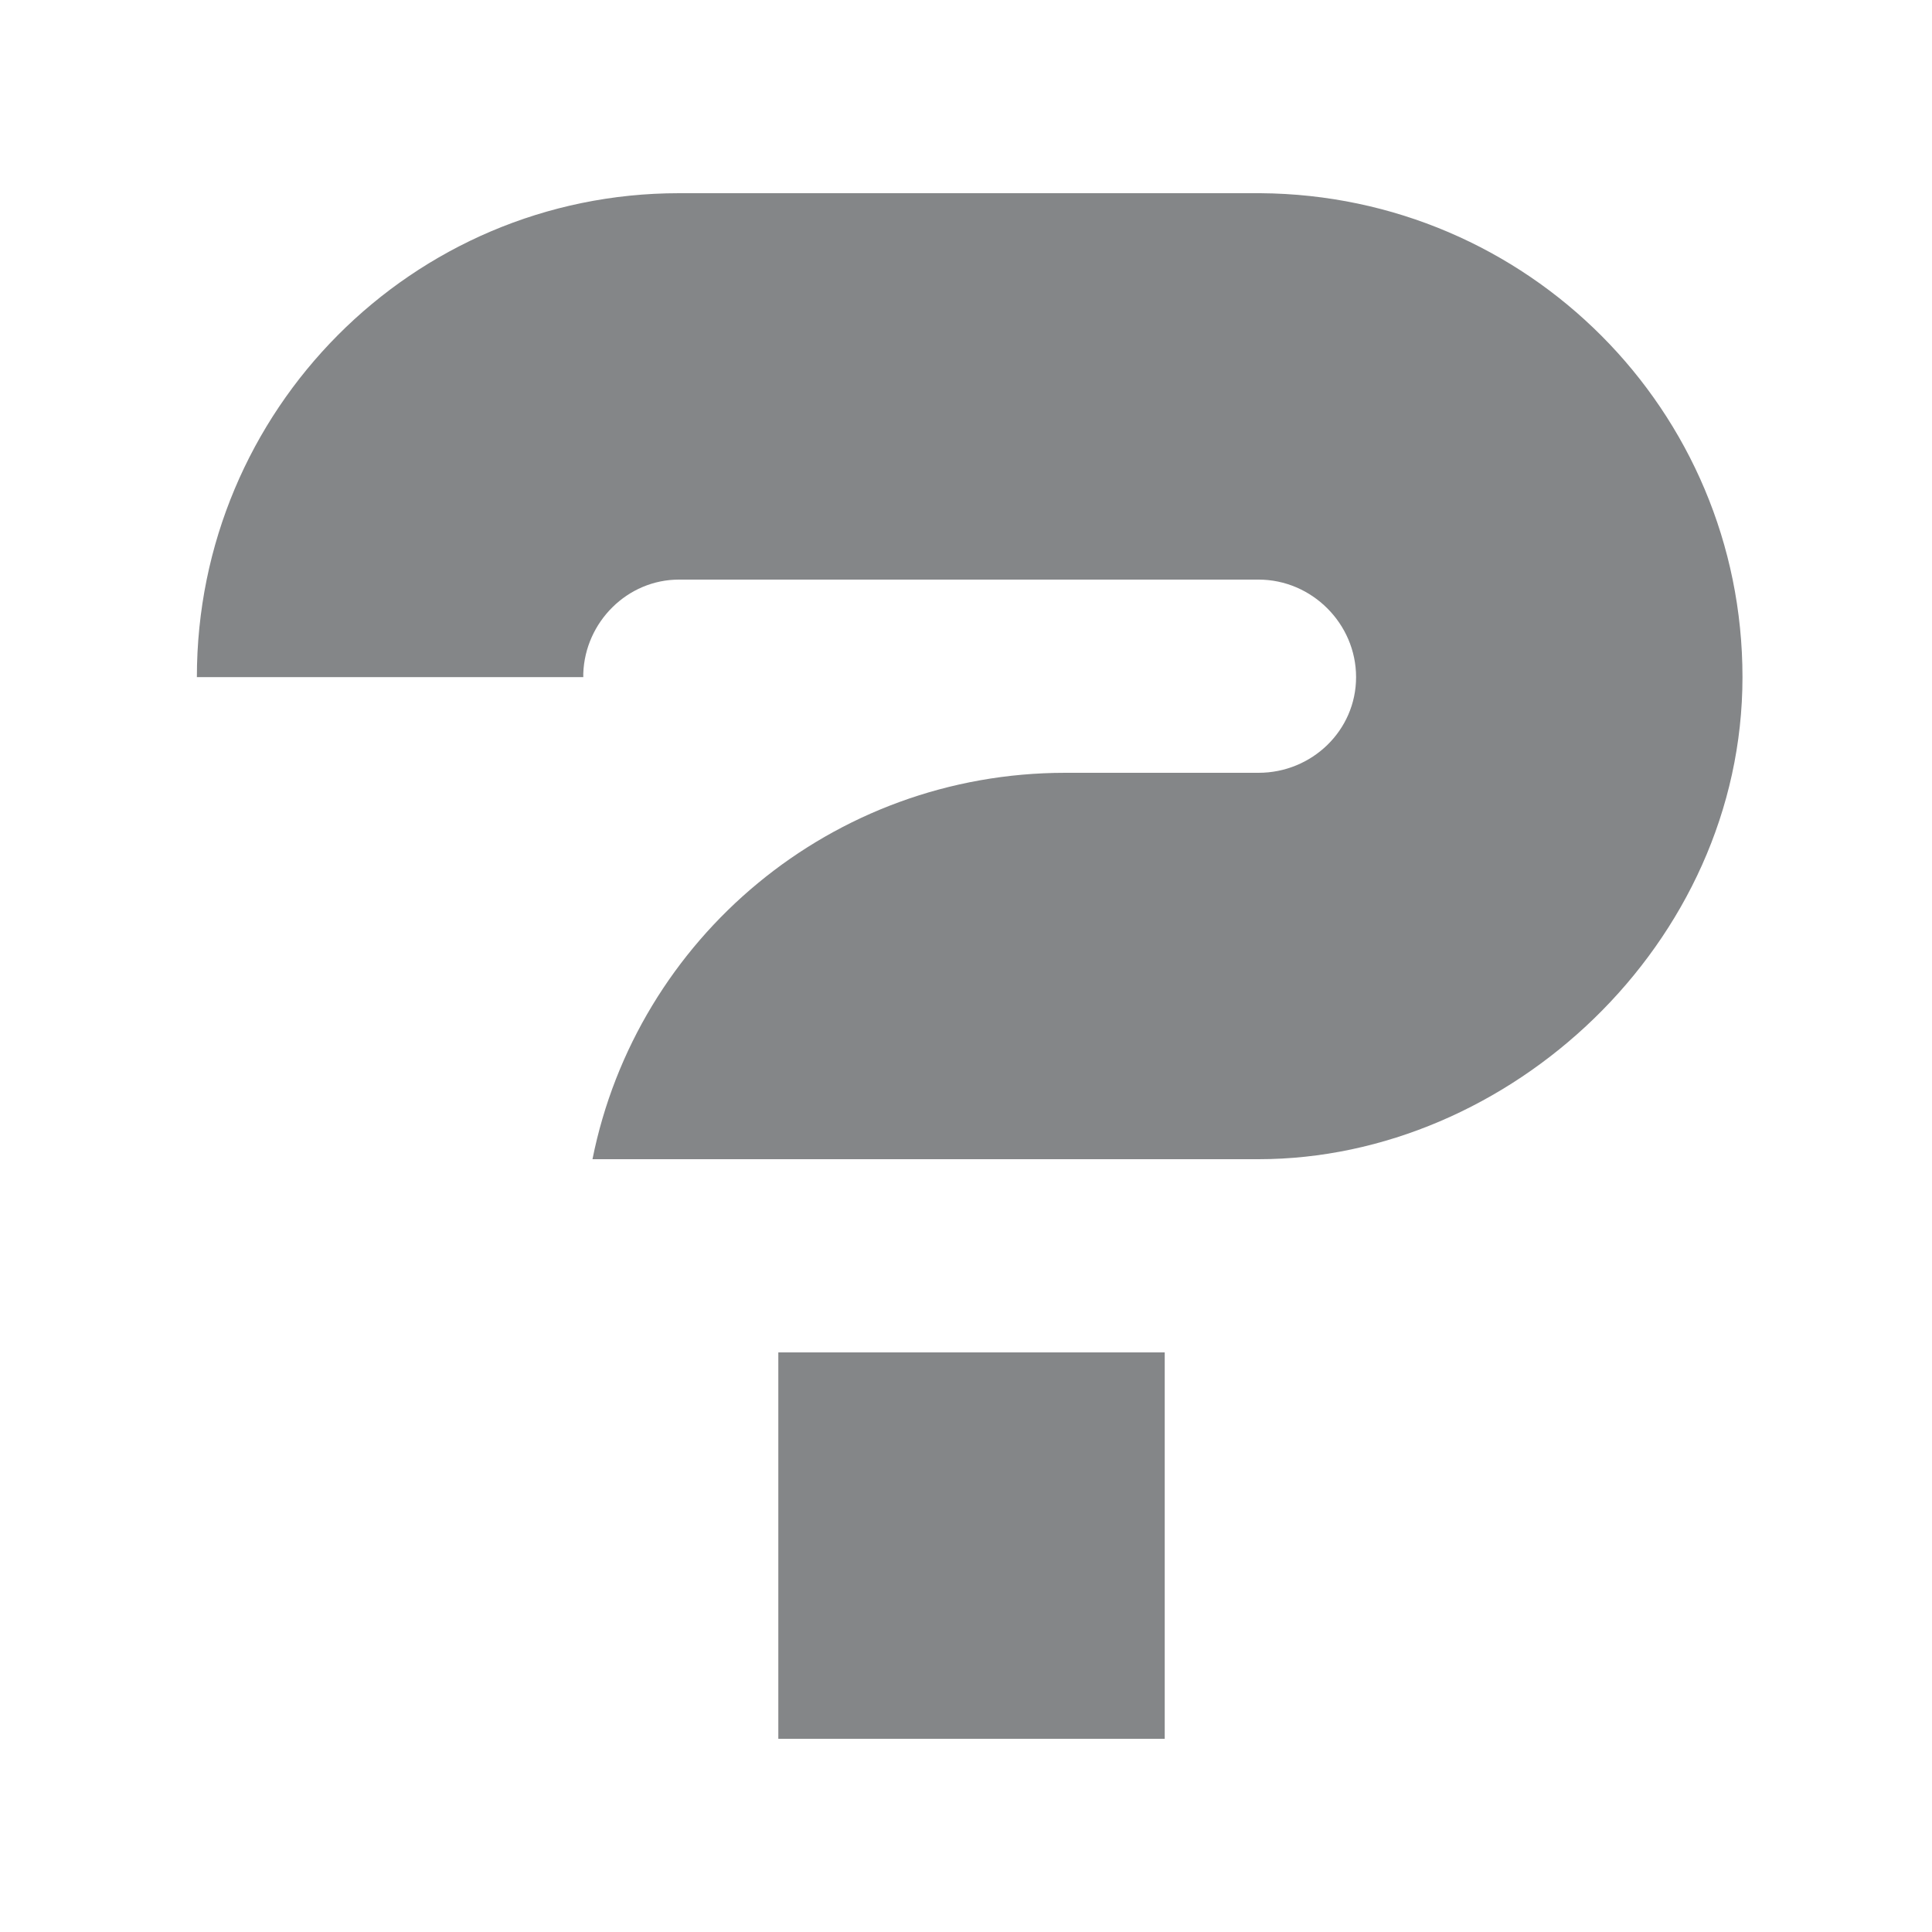
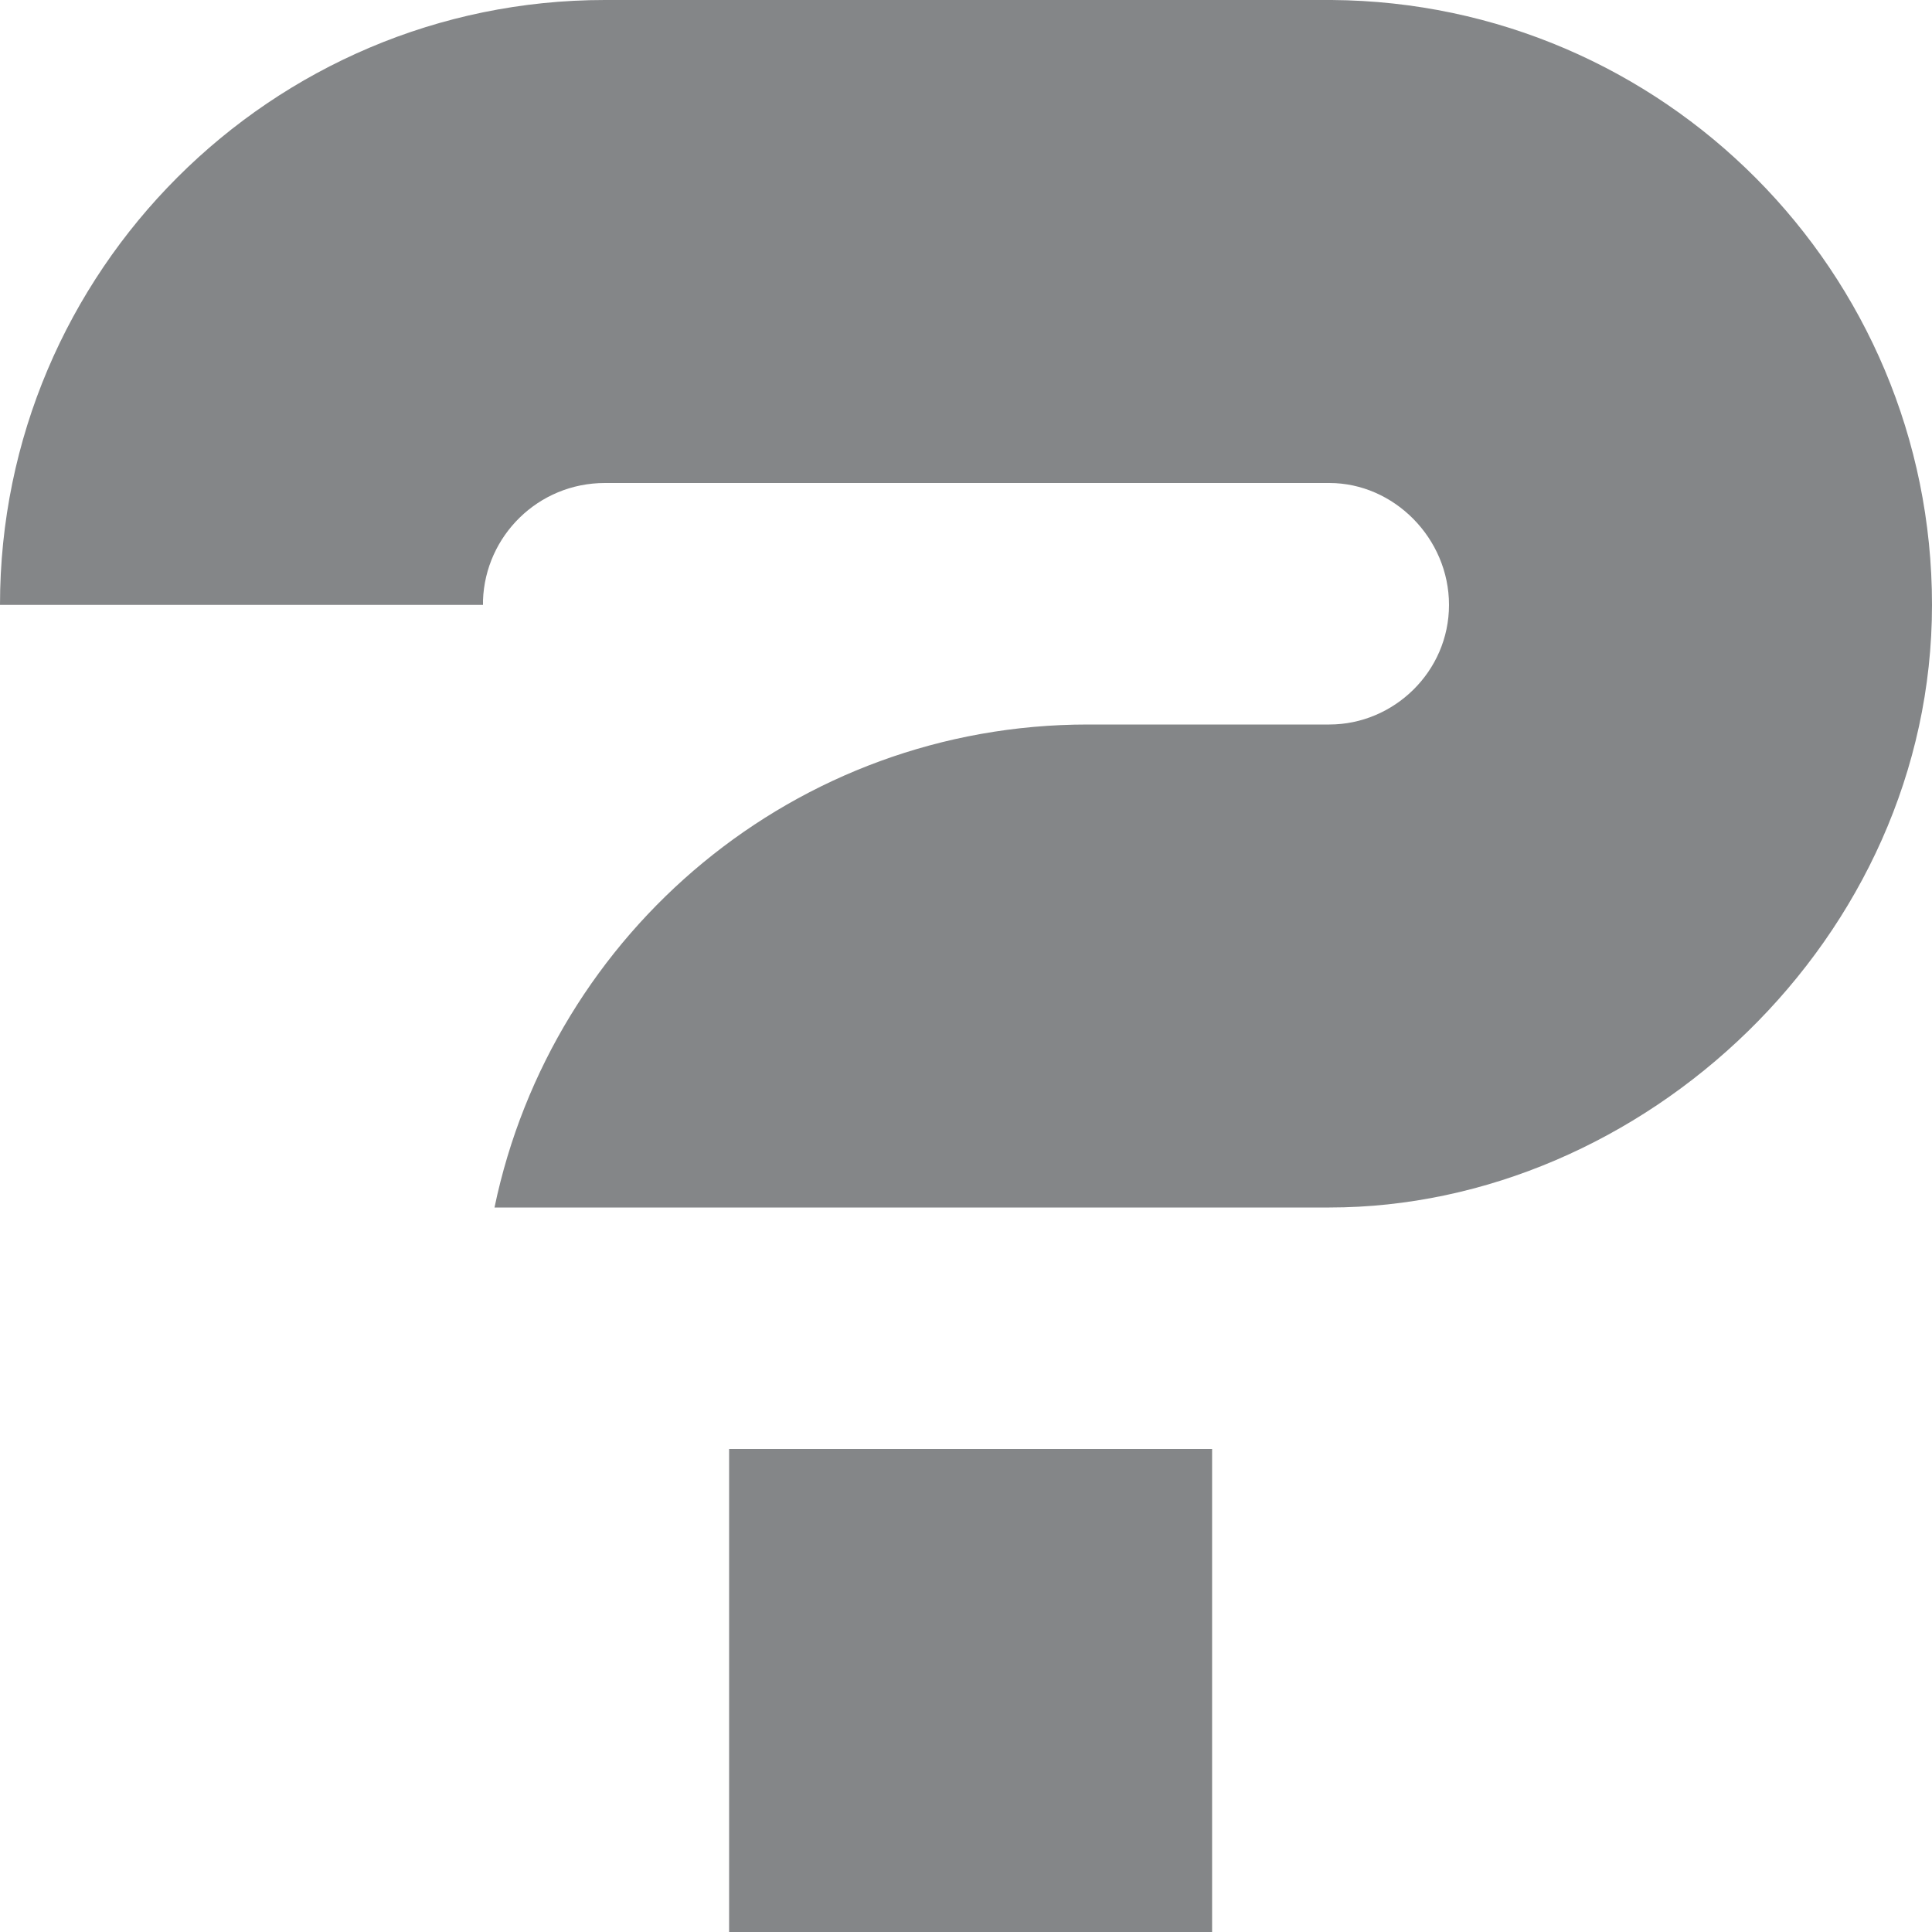
- <svg xmlns="http://www.w3.org/2000/svg" xml:space="preserve" width="100%" height="100%" version="1.0" style="shape-rendering:geometricPrecision; text-rendering:geometricPrecision; image-rendering:optimizeQuality; fill-rule:evenodd; clip-rule:evenodd" viewBox="0 0 1050 1050">
+ <svg xmlns="http://www.w3.org/2000/svg" xml:space="preserve" width="100%" height="100%" version="1.0" style="shape-rendering:geometricPrecision; text-rendering:geometricPrecision; image-rendering:optimizeQuality; fill-rule:evenodd; clip-rule:evenodd" viewBox="0 0 840 840">
  <defs>
    <style type="text/css">
   
-     .fil1 {fill:none}
    .fil0 {fill:#848688}
   
  </style>
  </defs>
  <g id="Layer_x0020_1">
-     <path class="fil0" d="M684 630l-2 0 0 0 -103 0 -257 0c24,-120 130,-210 257,-210 4,0 7,0 11,0l94 0 0 0c29,0 53,-23 53,-52 0,-29 -24,-53 -53,-53l-257 0 0 0 -58 0c-28,0 -51,23 -52,51l0 0 0 2 -210 0c0,-145 117,-263 262,-263l0 0 316 0 0 0c145,1 262,118 262,263 0,145 -127,262 -263,262zm-51 105l-210 0 0 210 210 0 0 -210z" />
-     <rect class="fil1" width="1050" height="1050" />
+     <path class="fil0" d="M578 525l-3 0 0 0 -102 0 -258 0c25,-120 131,-210 258,-210 3,0 6,0 10,0l95 0 0 0c28,0 52,-23 52,-52 0,-29 -24,-53 -52,-53l-258 0 0 0 -57 0c-29,0 -52,23 -53,51l0 0 0 2 -210 0c0,-145 118,-263 263,-263l0 0 316 0 0 0c144,1 261,118 261,263 0,145 -126,262 -262,262zm-51 105l-210 0 0 210 210 0 0 -210z" />
  </g>
</svg>
